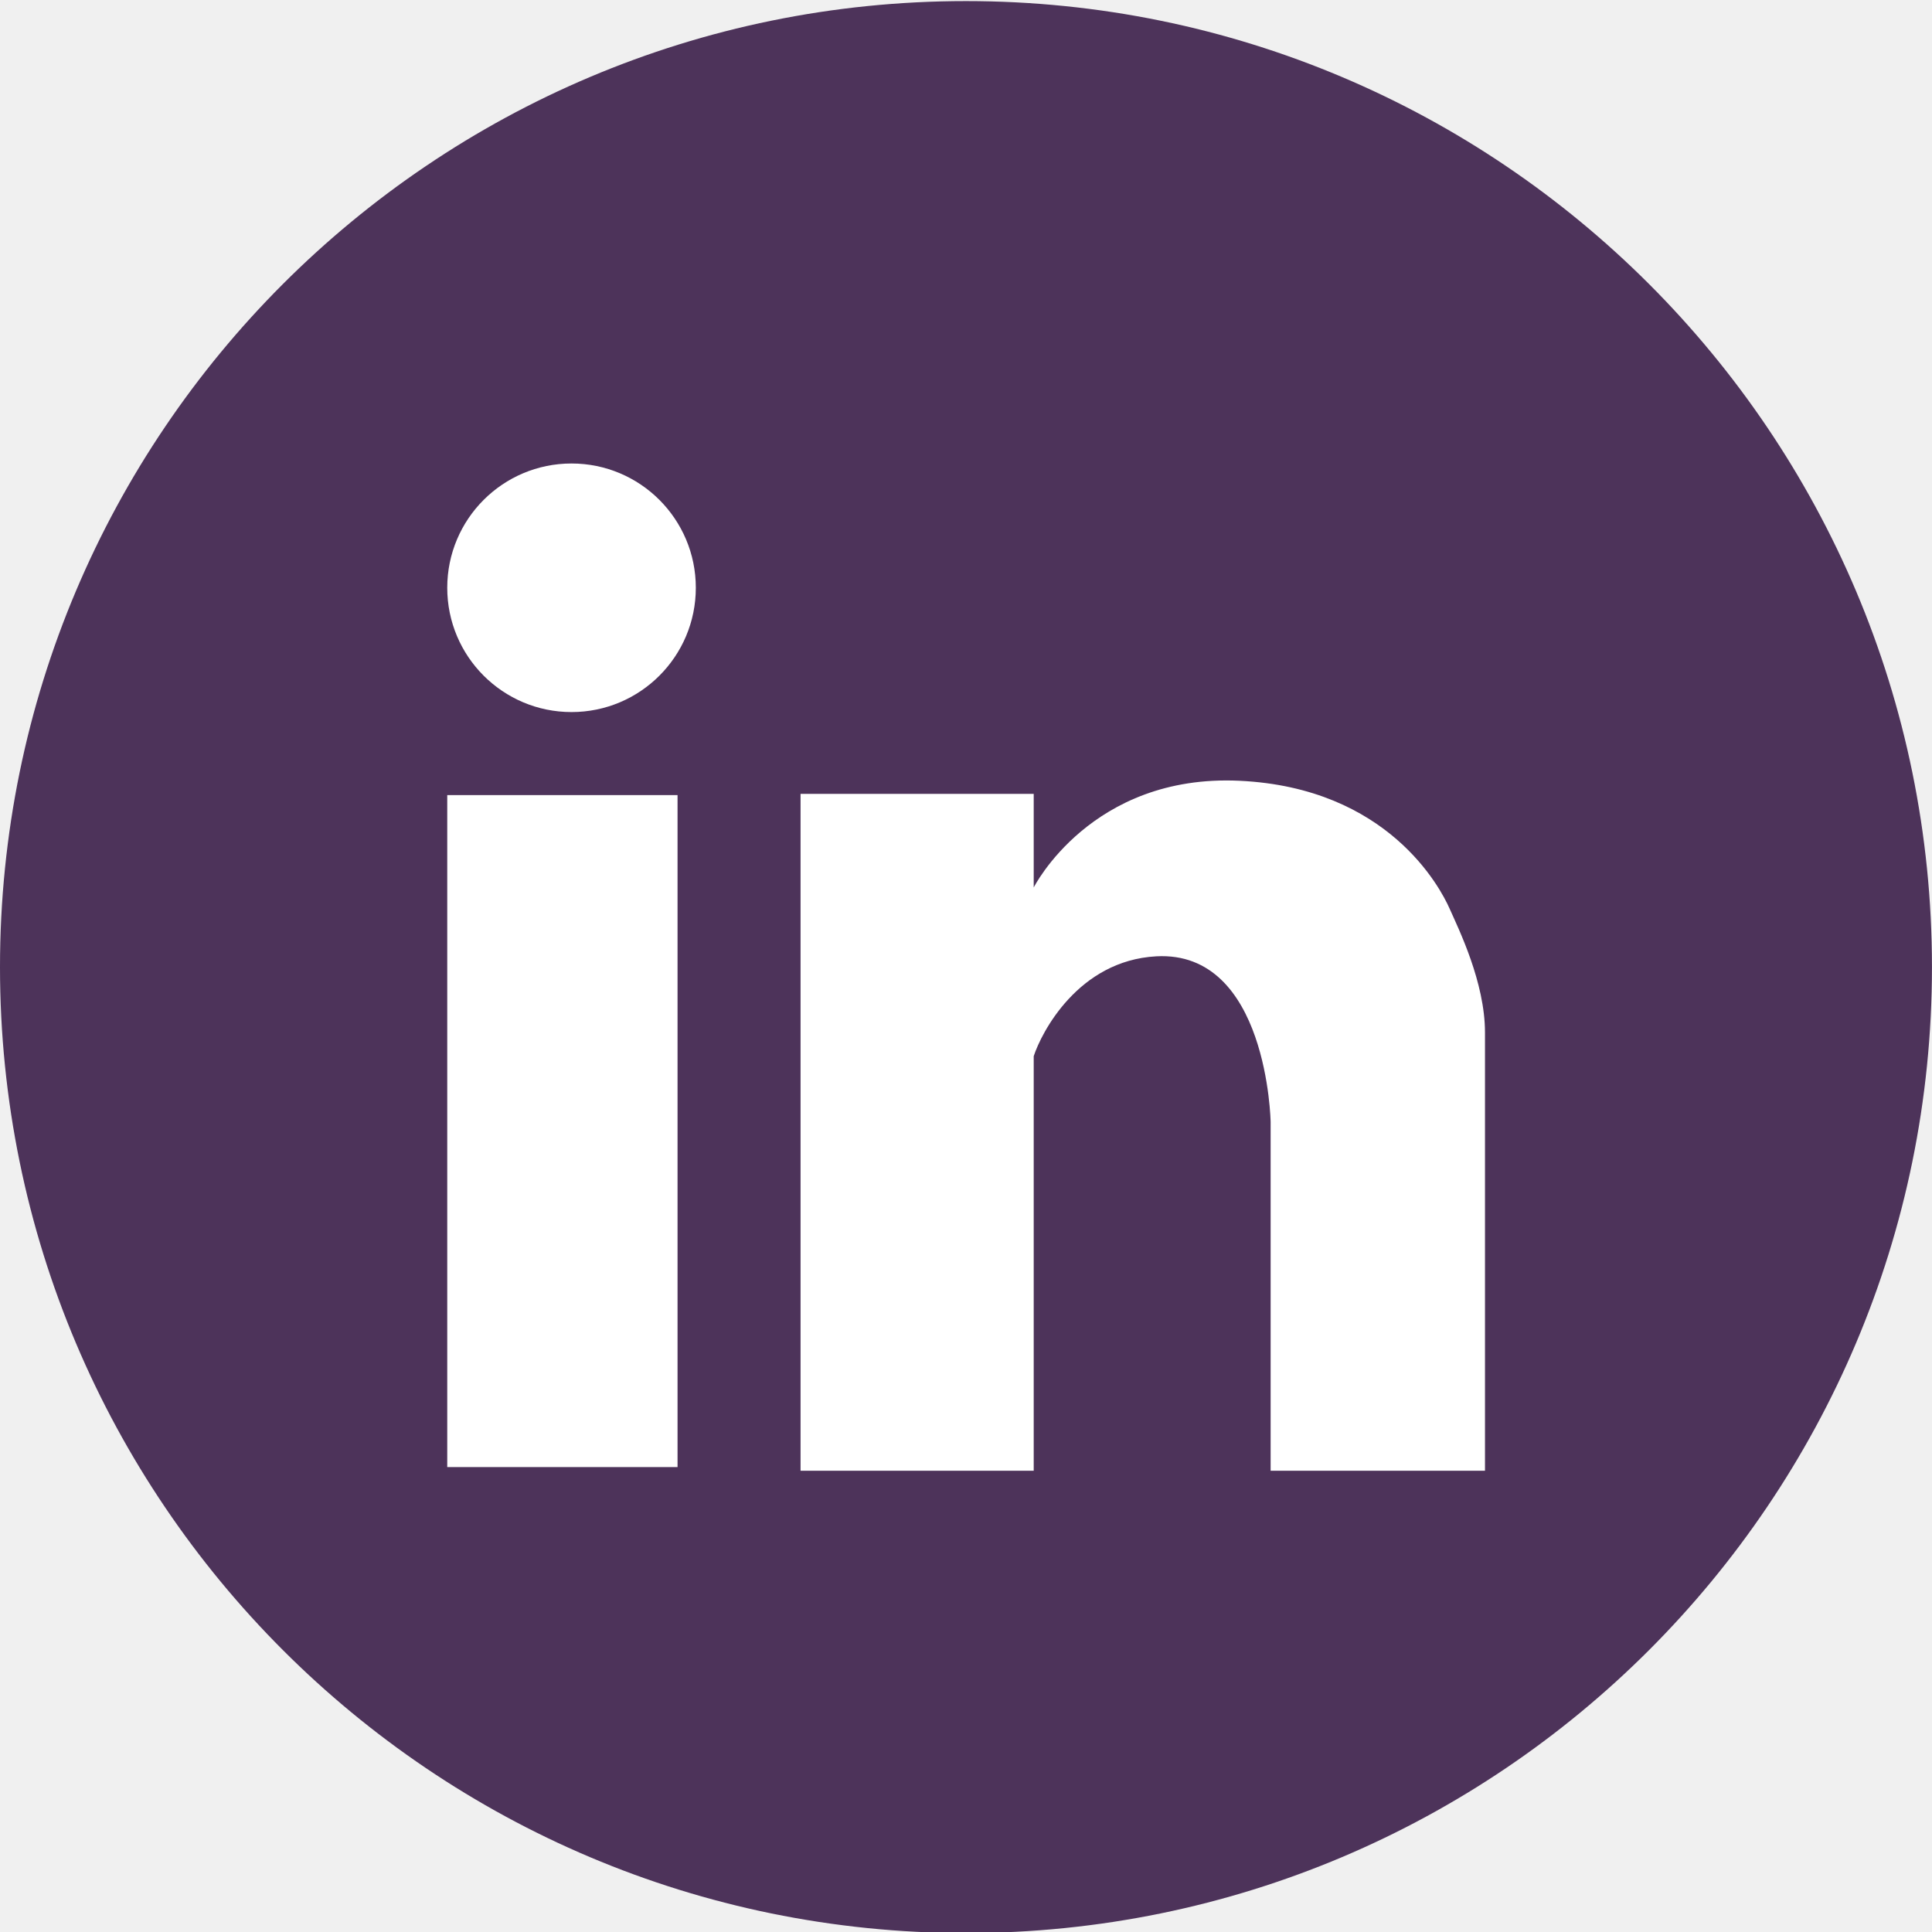
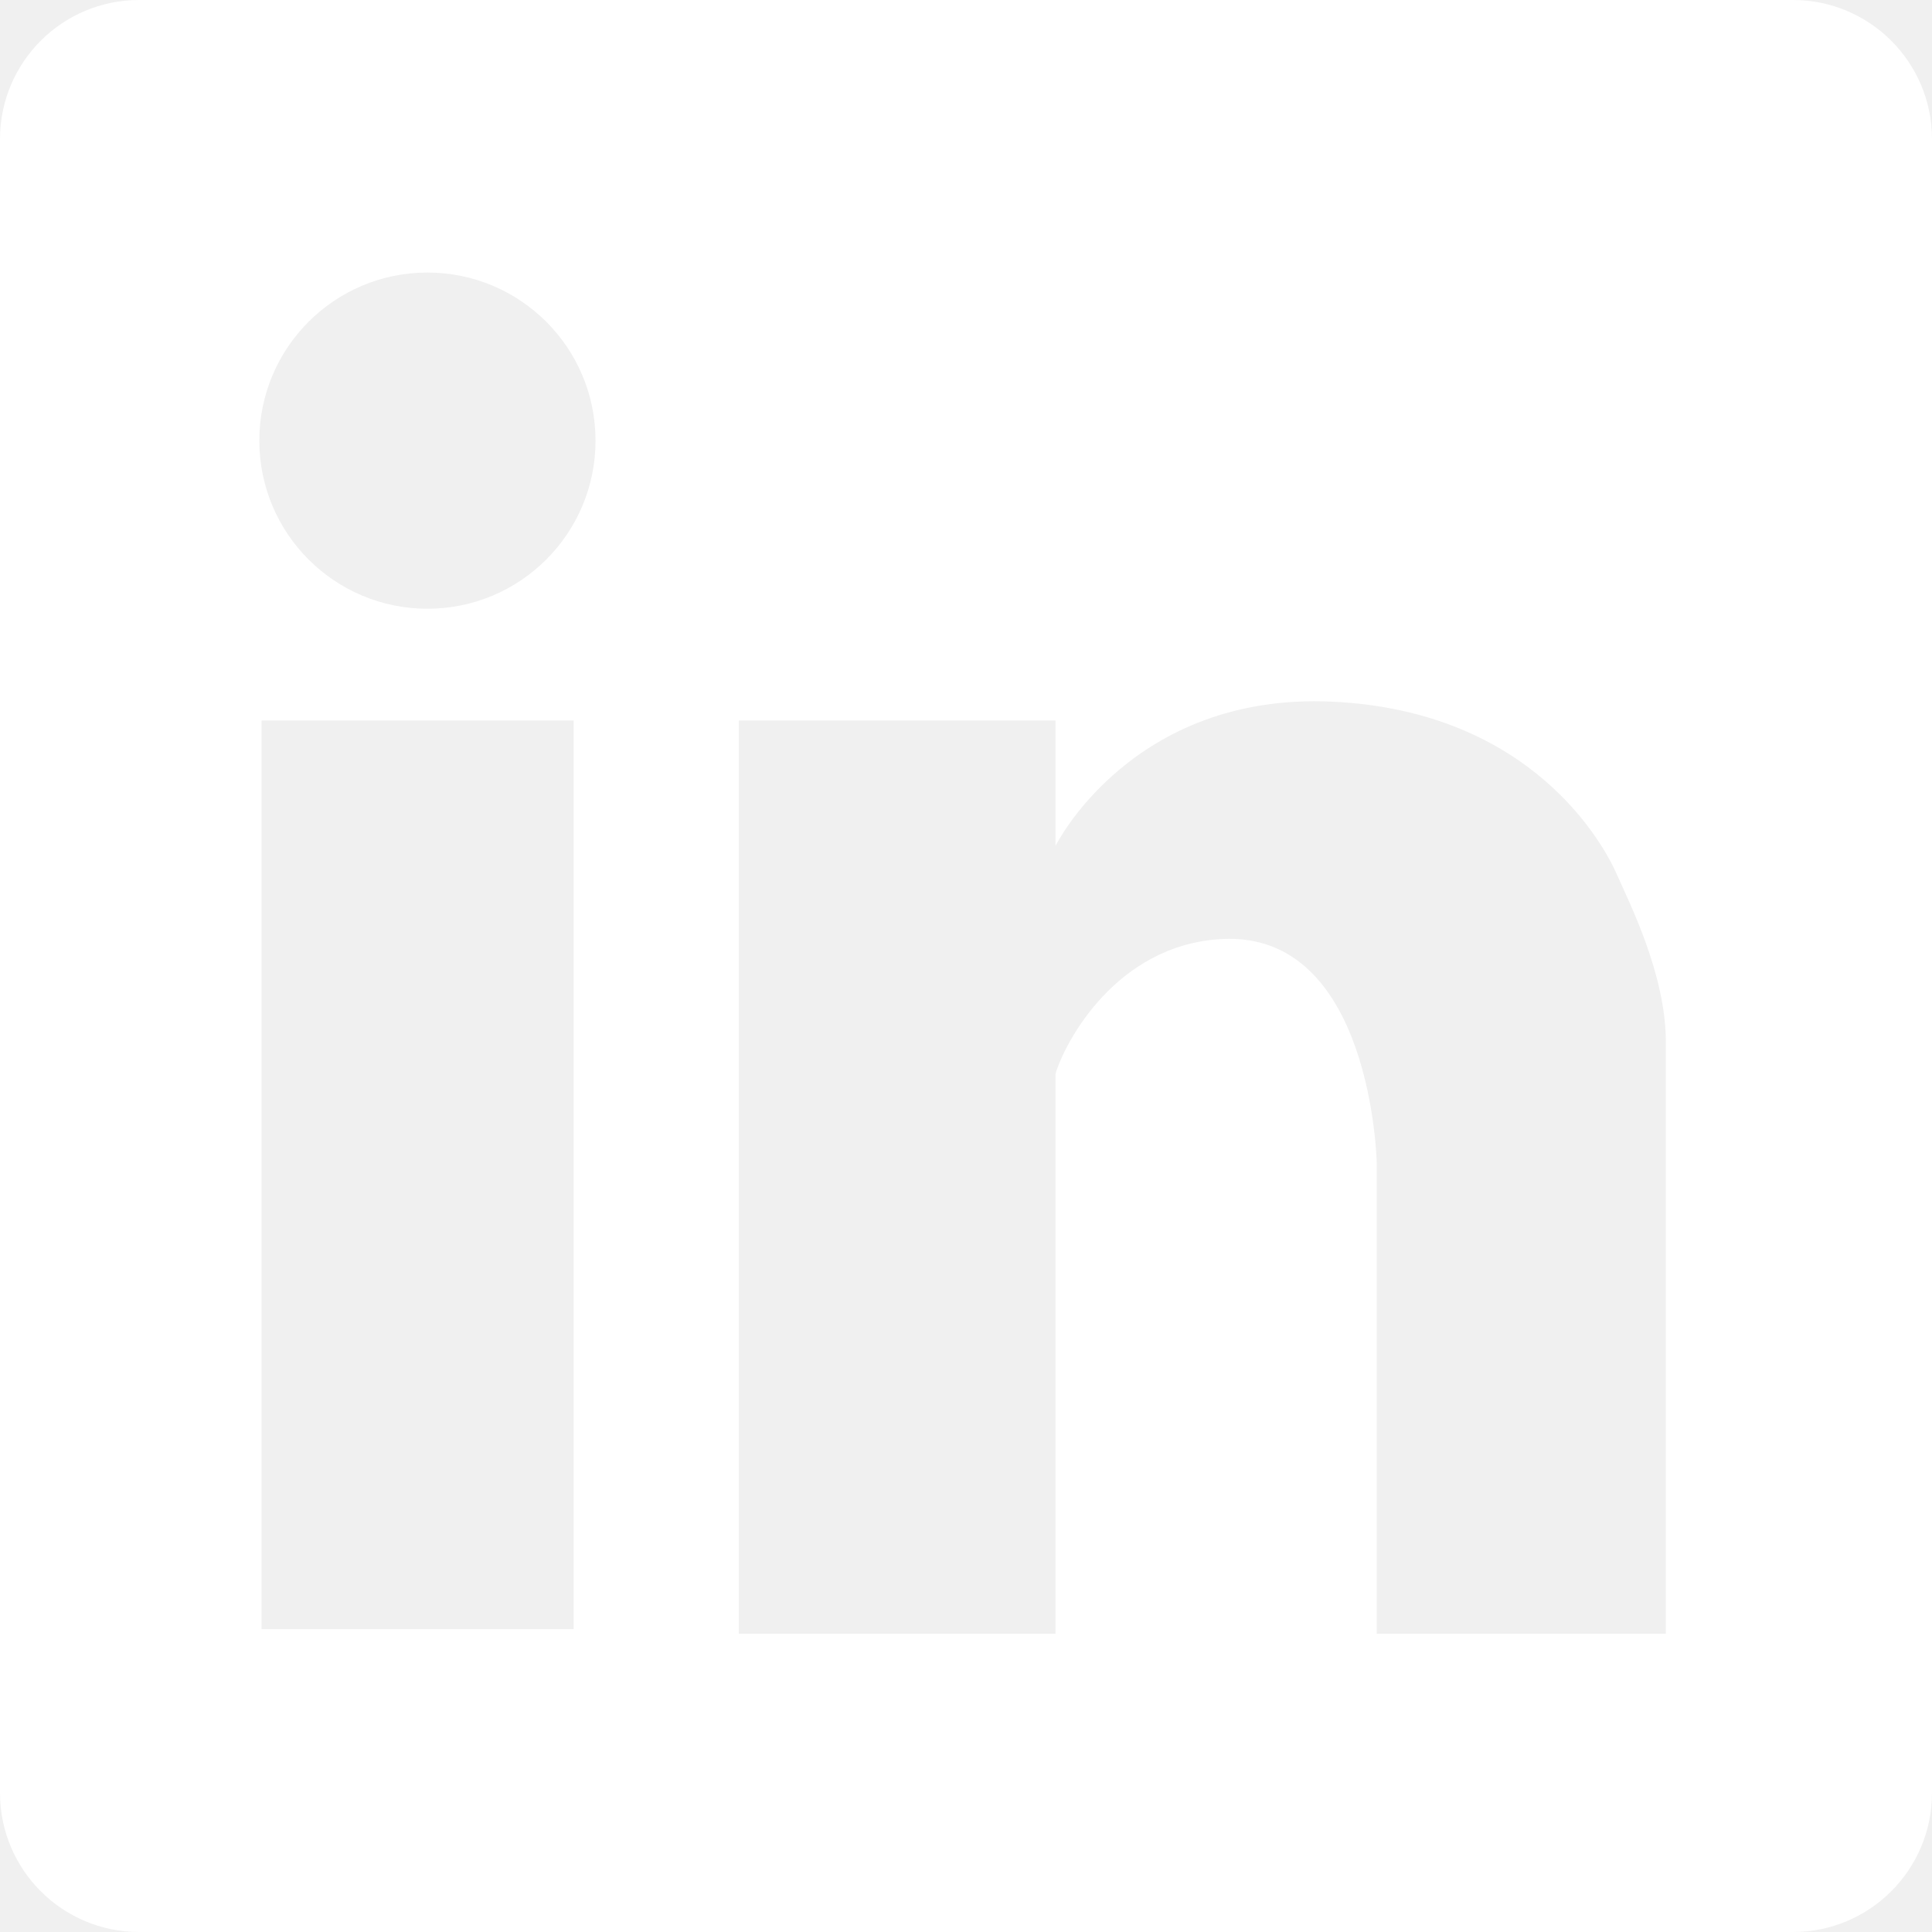
- <svg xmlns="http://www.w3.org/2000/svg" id="Layer_4" data-name="Layer 4" viewBox="0 0 513.75 513.75">
+ <svg xmlns="http://www.w3.org/2000/svg" id="Layer_4" data-name="Layer 4" viewBox="0 0 421 421">
  <defs>
-     <style>.cls-1{fill:#4d335a;}.cls-2{fill:#fff;}</style>
+     <style>.cls-1{fill:#fff;}</style>
  </defs>
-   <circle class="cls-1" cx="256.87" cy="257.16" r="256.87" />
-   <circle class="cls-2" cx="151.98" cy="156.3" r="33.05" />
-   <rect class="cls-2" x="118.93" y="211.43" width="61.24" height="178.69" />
-   <path class="cls-2" d="M385.44,241.55c-2.47-5.55-16.37-32.08-55.85-33.93S274.88,236,274.88,236v-24.9h-62v180h62V280.86c2-6.17,11.78-25.42,32.59-26.56,29.61-1.61,30.41,44,30.41,44v92.8h57V274.54C394.88,261.25,387.91,247.1,385.44,241.55Z" />
+   <path class="cls-1" d="M421,30.31A30.31,30.31,0,0,0,390.69,0H30.31A30.31,30.31,0,0,0,0,30.31V390.69A30.31,30.31,0,0,0,30.31,421H390.69A30.31,30.31,0,0,0,421,390.69ZM125,355H57V157h68ZM93.14,132.65A36.63,36.63,0,1,1,129.77,96,36.63,36.63,0,0,1,93.14,132.65ZM363,356H300V253.38s-1-50.54-33.79-48.76C243.15,205.88,232,227.21,230,234V356H161V157h69v27.34s16.56-33.49,60.31-31.44,59.3,31.44,62,37.6S363,212.32,363,227Z" />
</svg>
